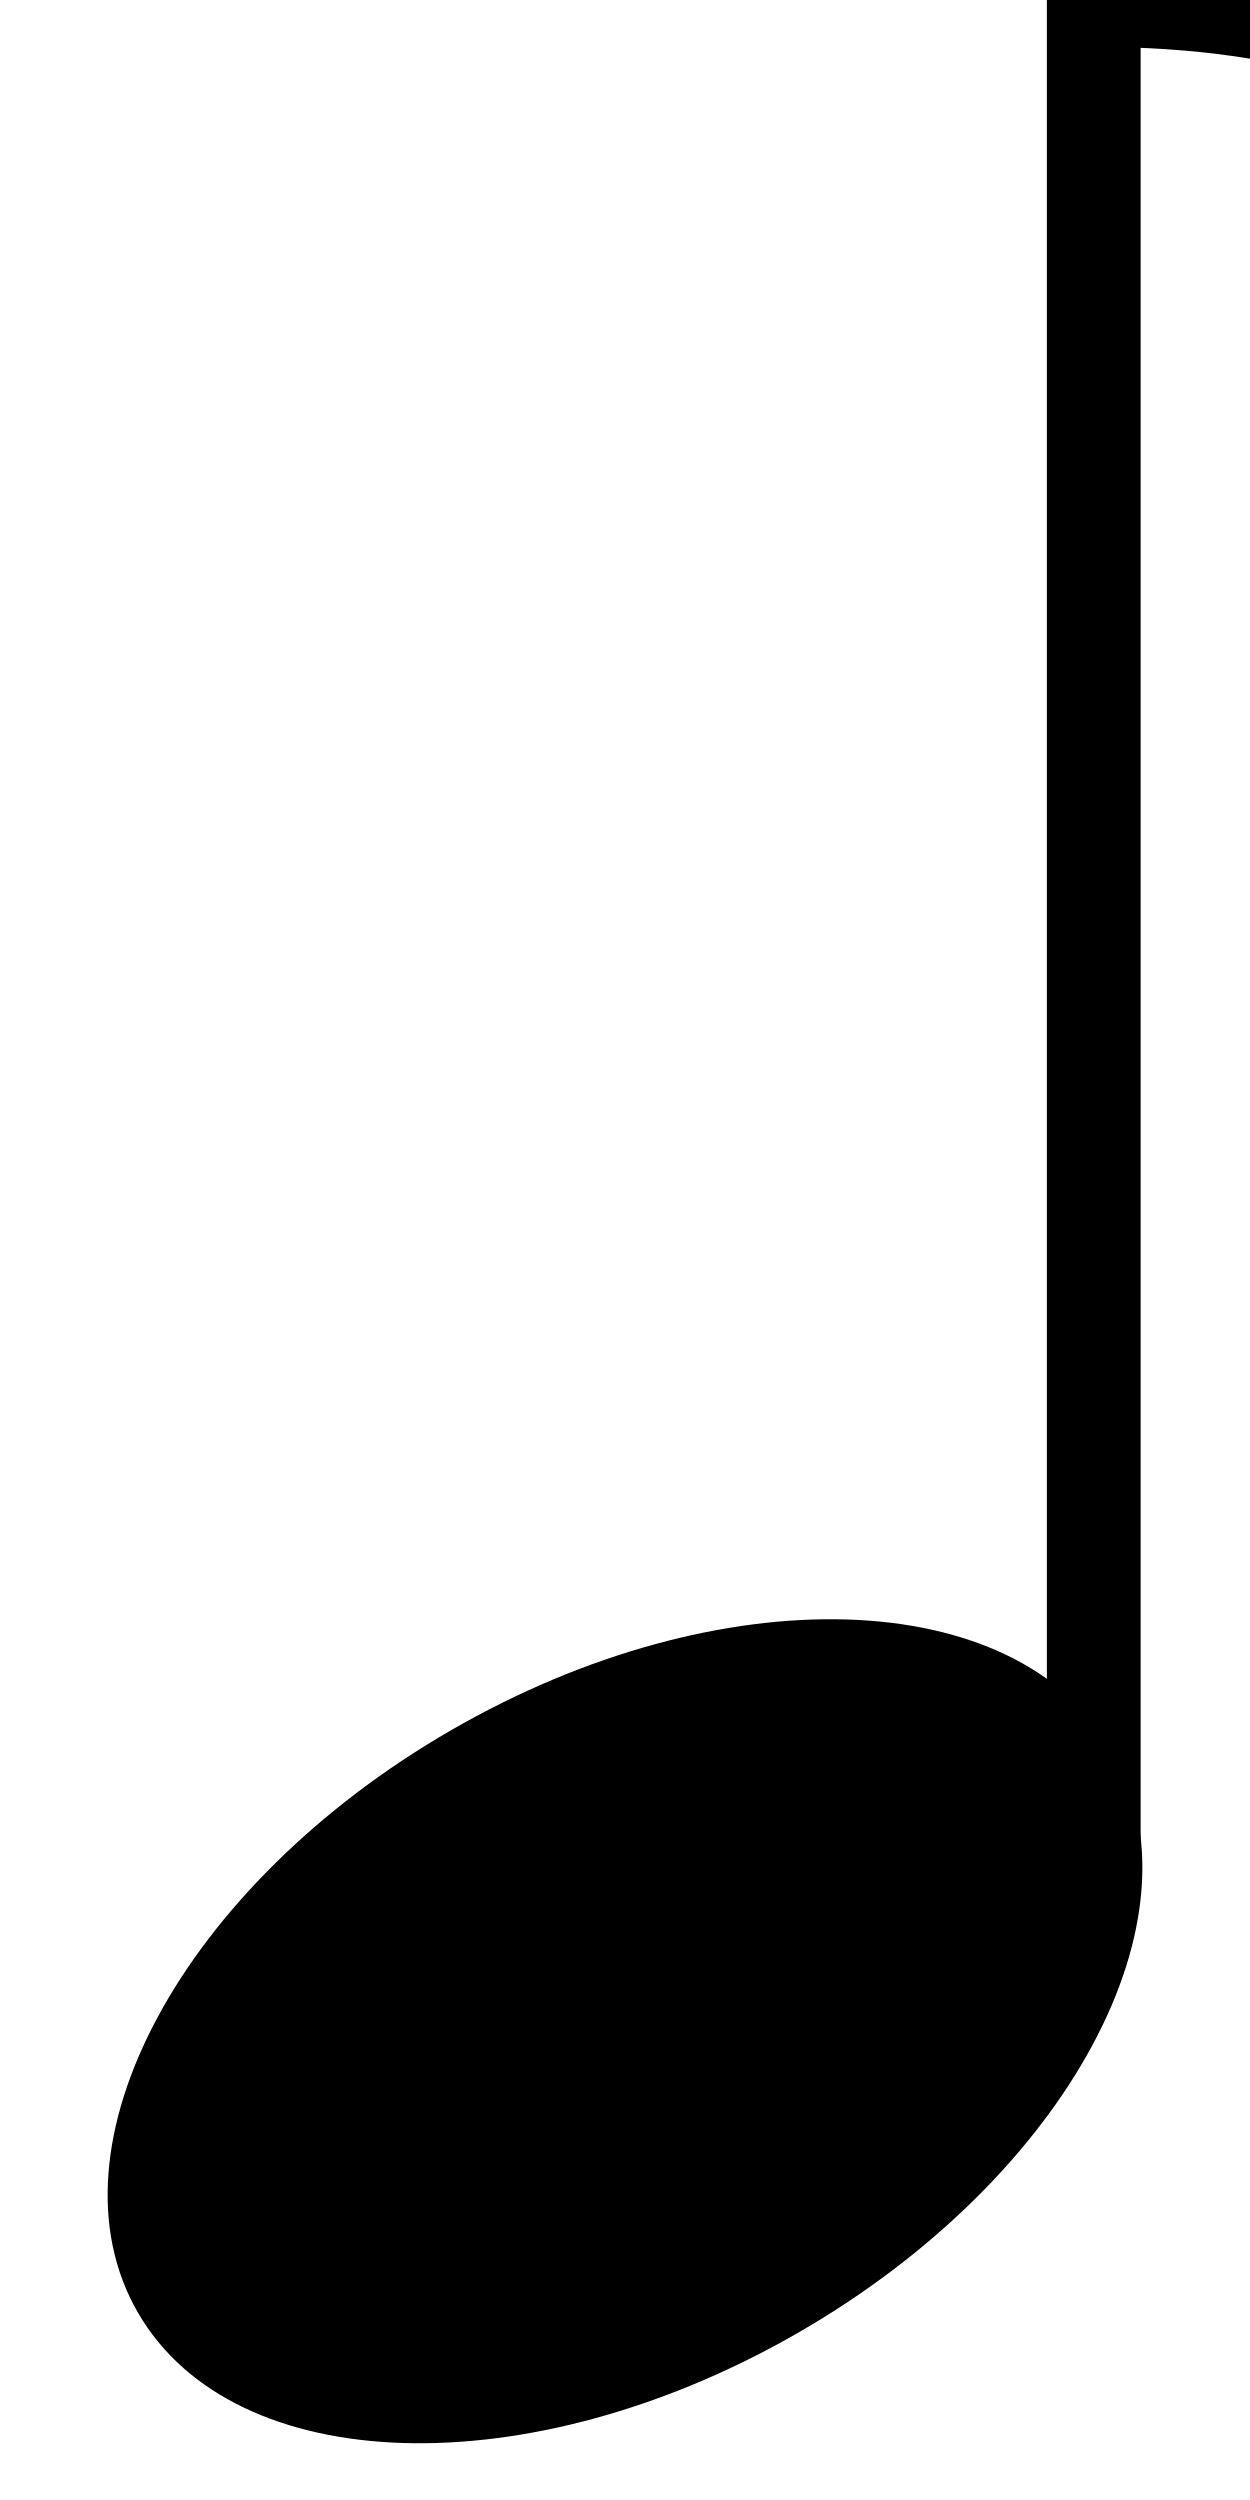
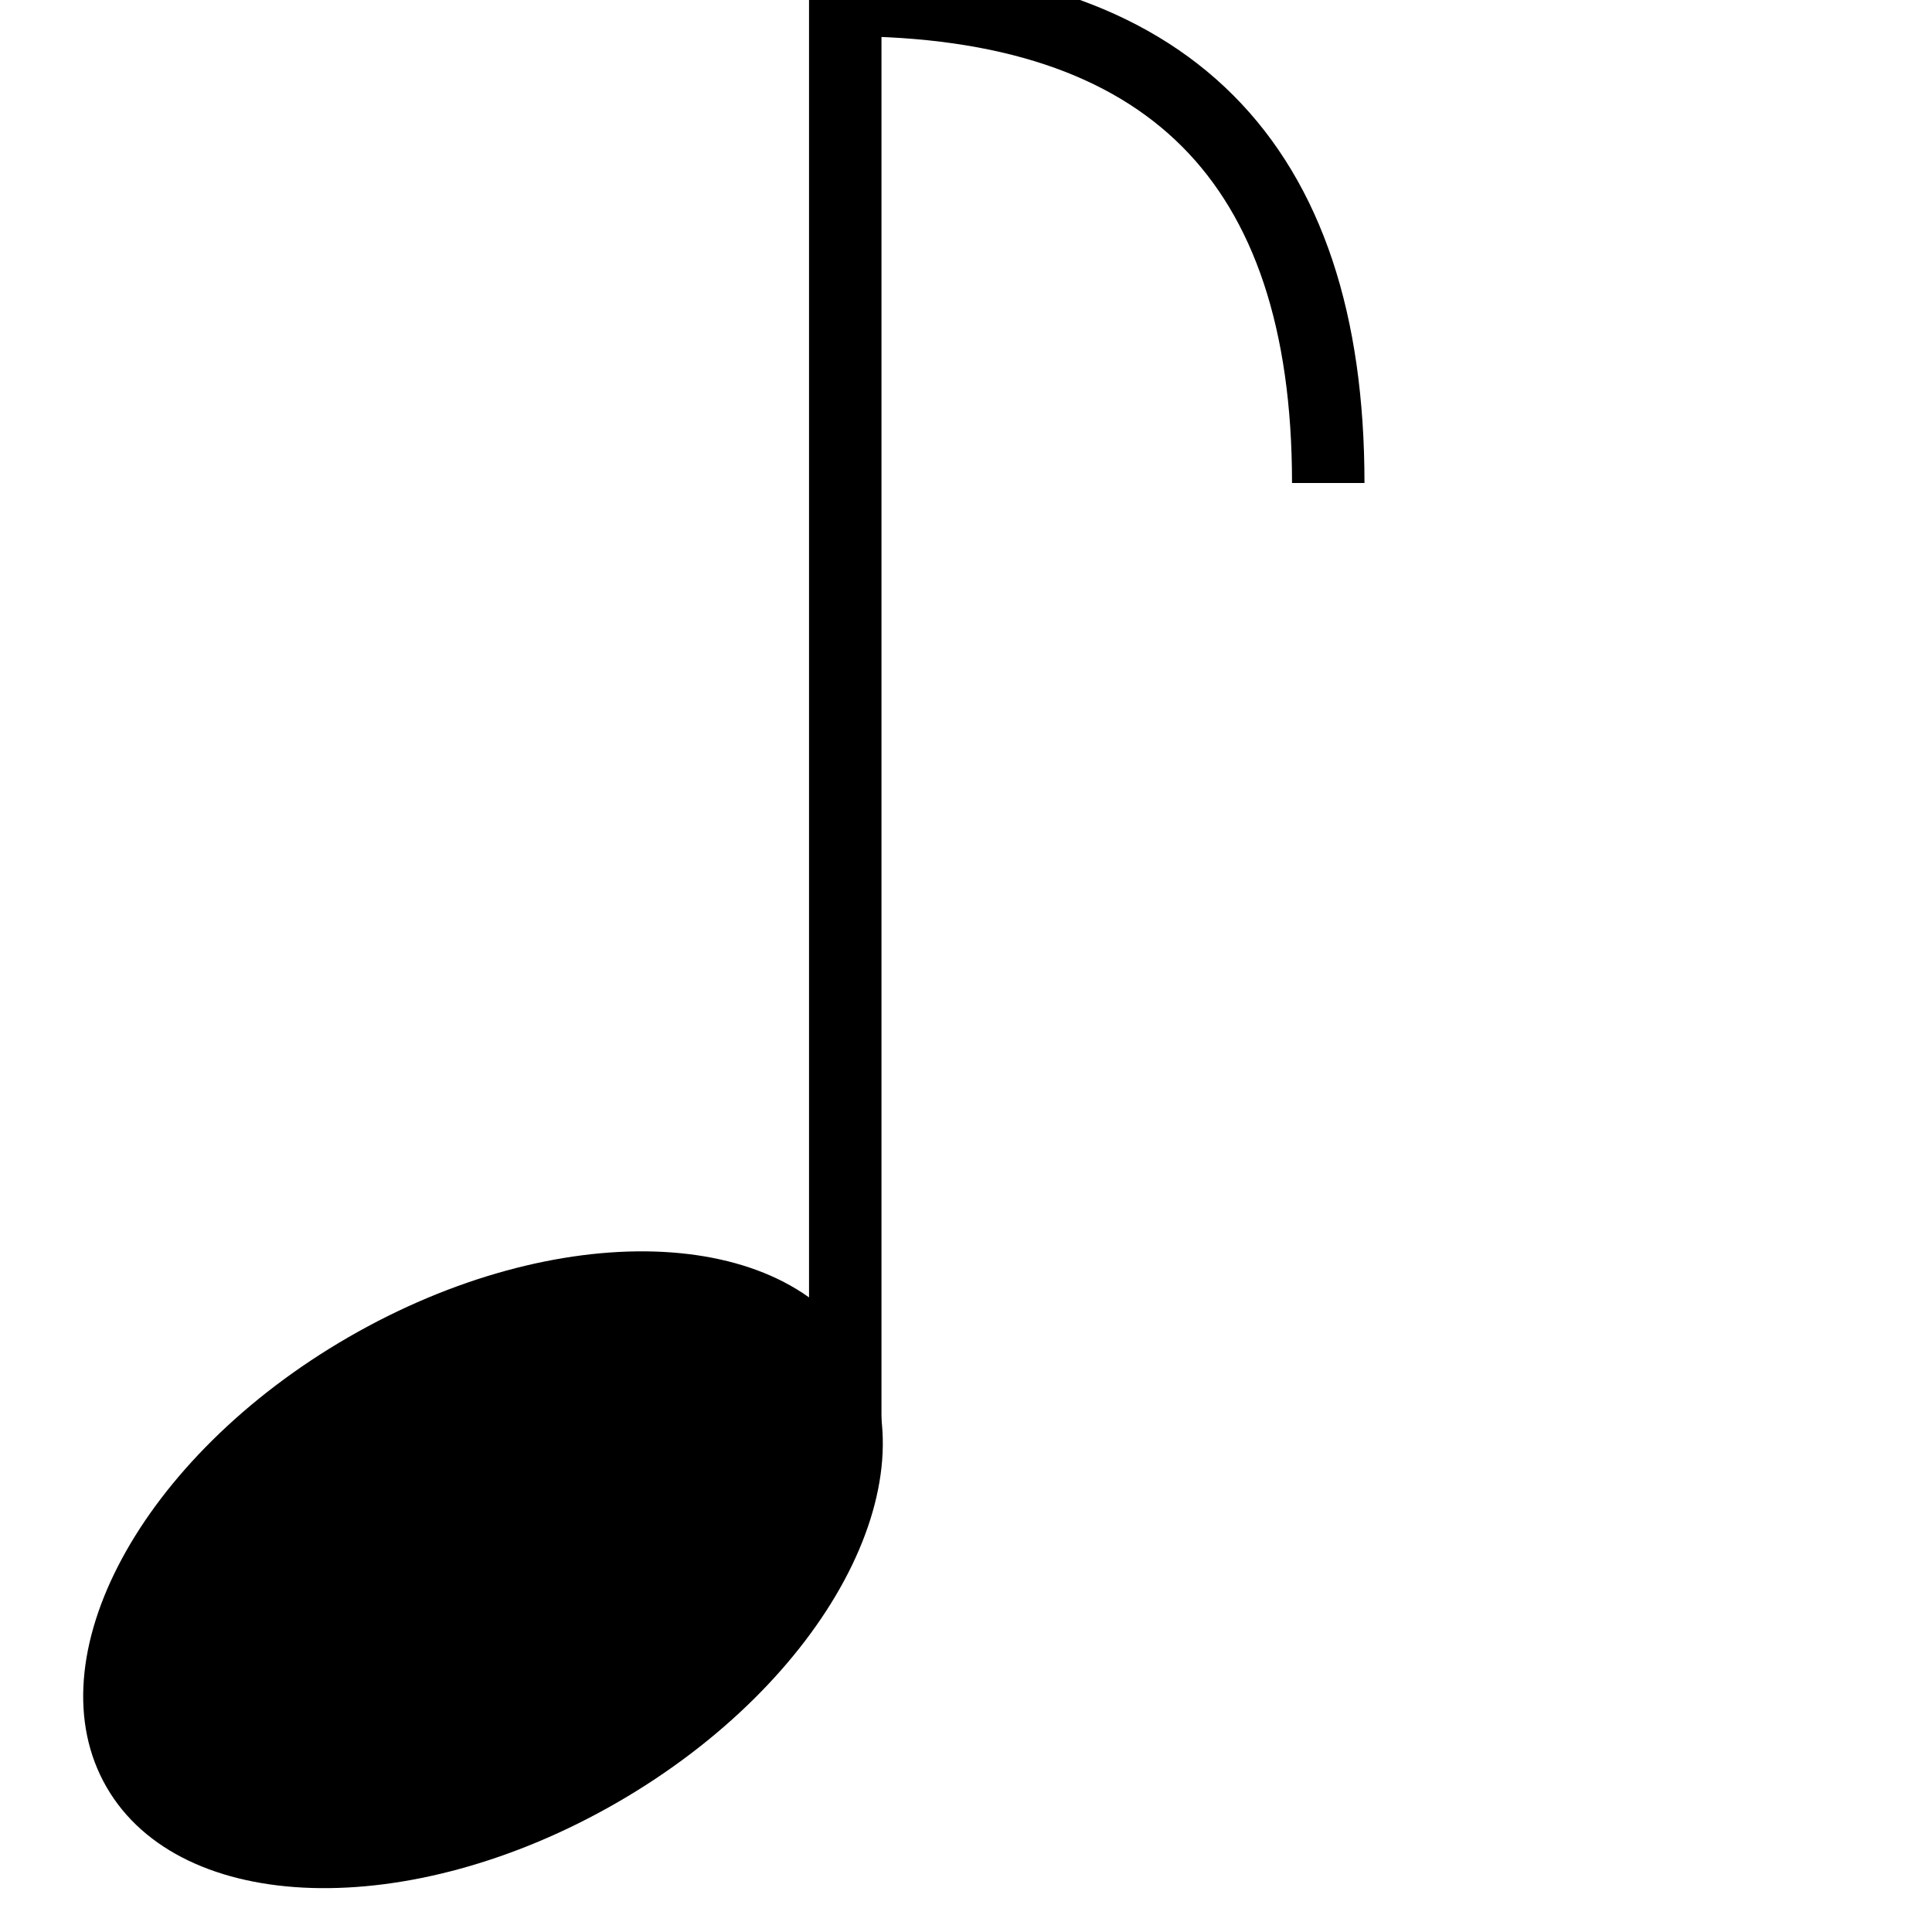
- <svg xmlns="http://www.w3.org/2000/svg" version="1.1" baseProfile="full" viewBox="0 0 80 160">
+ <svg xmlns="http://www.w3.org/2000/svg" version="1.1" baseProfile="full" viewBox="0 0 160 160">
  <ellipse cx="40" cy="130" rx="36" ry="22.25" transform="rotate(150, 40, 130)" />
  <line x1="70" y1="0" x2="70" y2="120" style="stroke:rgb(0,0,0); stroke-width:6;" />
  <path d="M70,0 Q110,0 110,40" fill="rgba(0,0,0,0)" style="stroke:rgb(0,0,0); stroke-width:6;" />
</svg>
